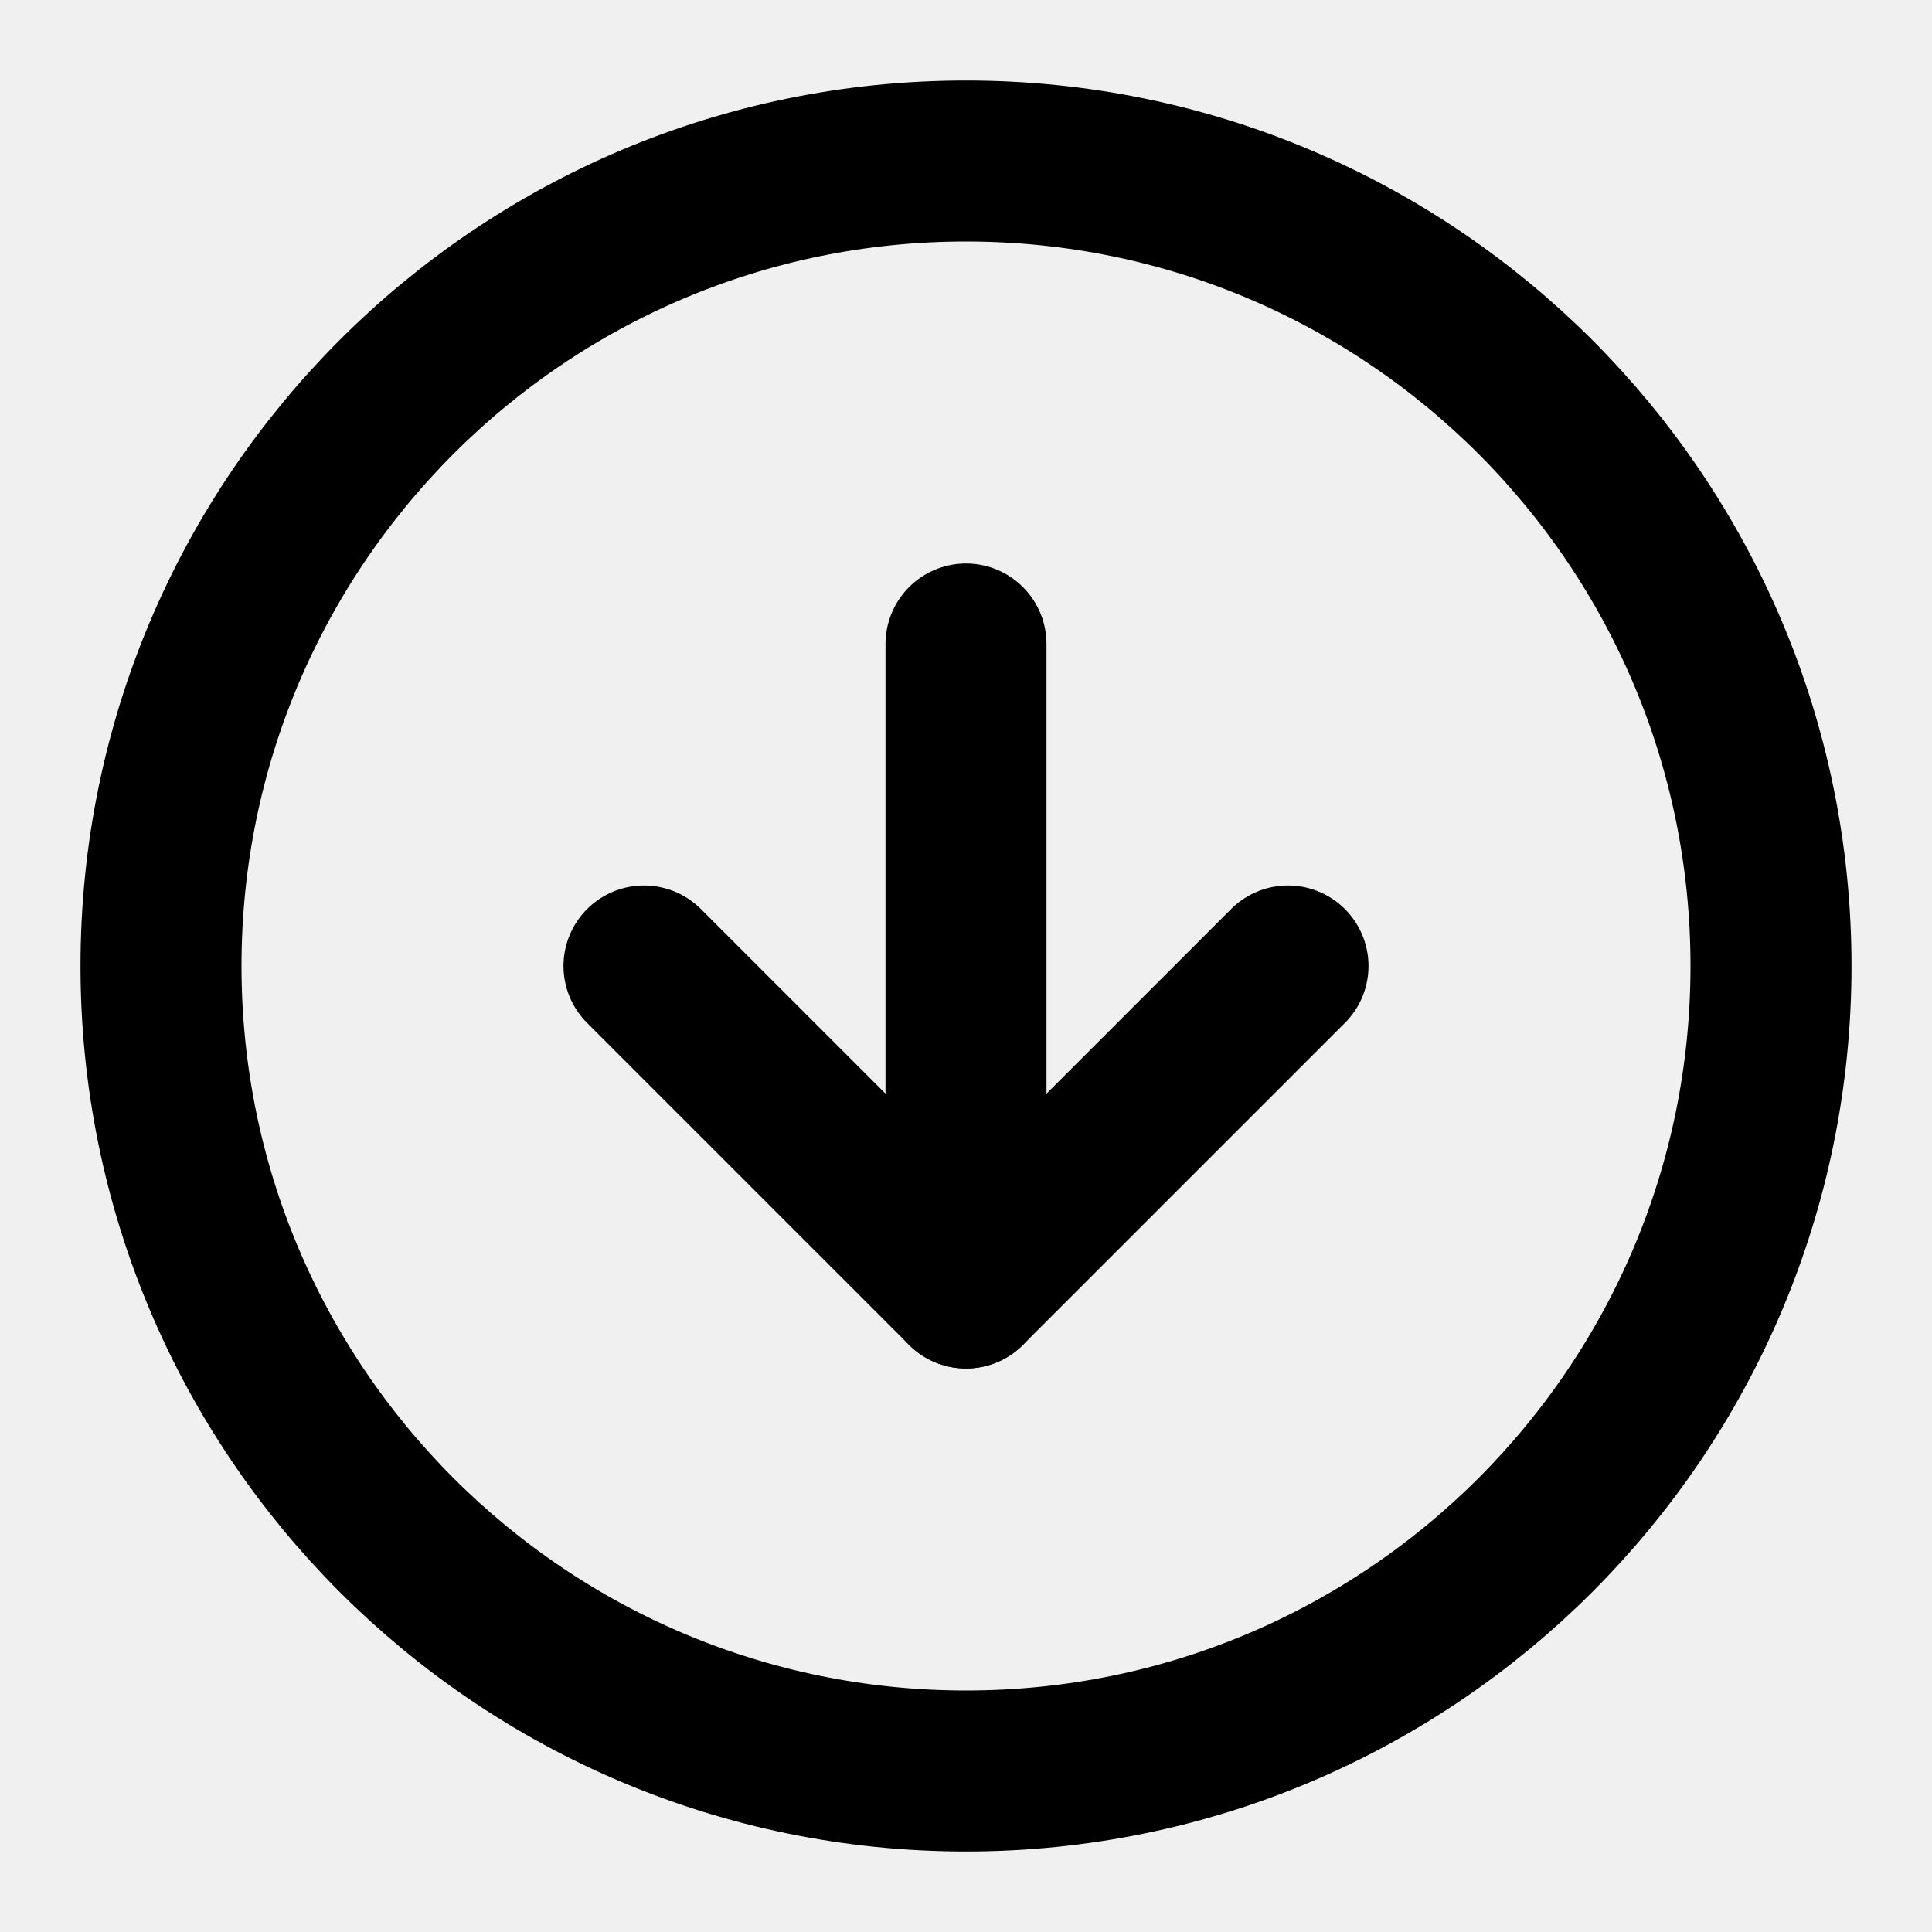
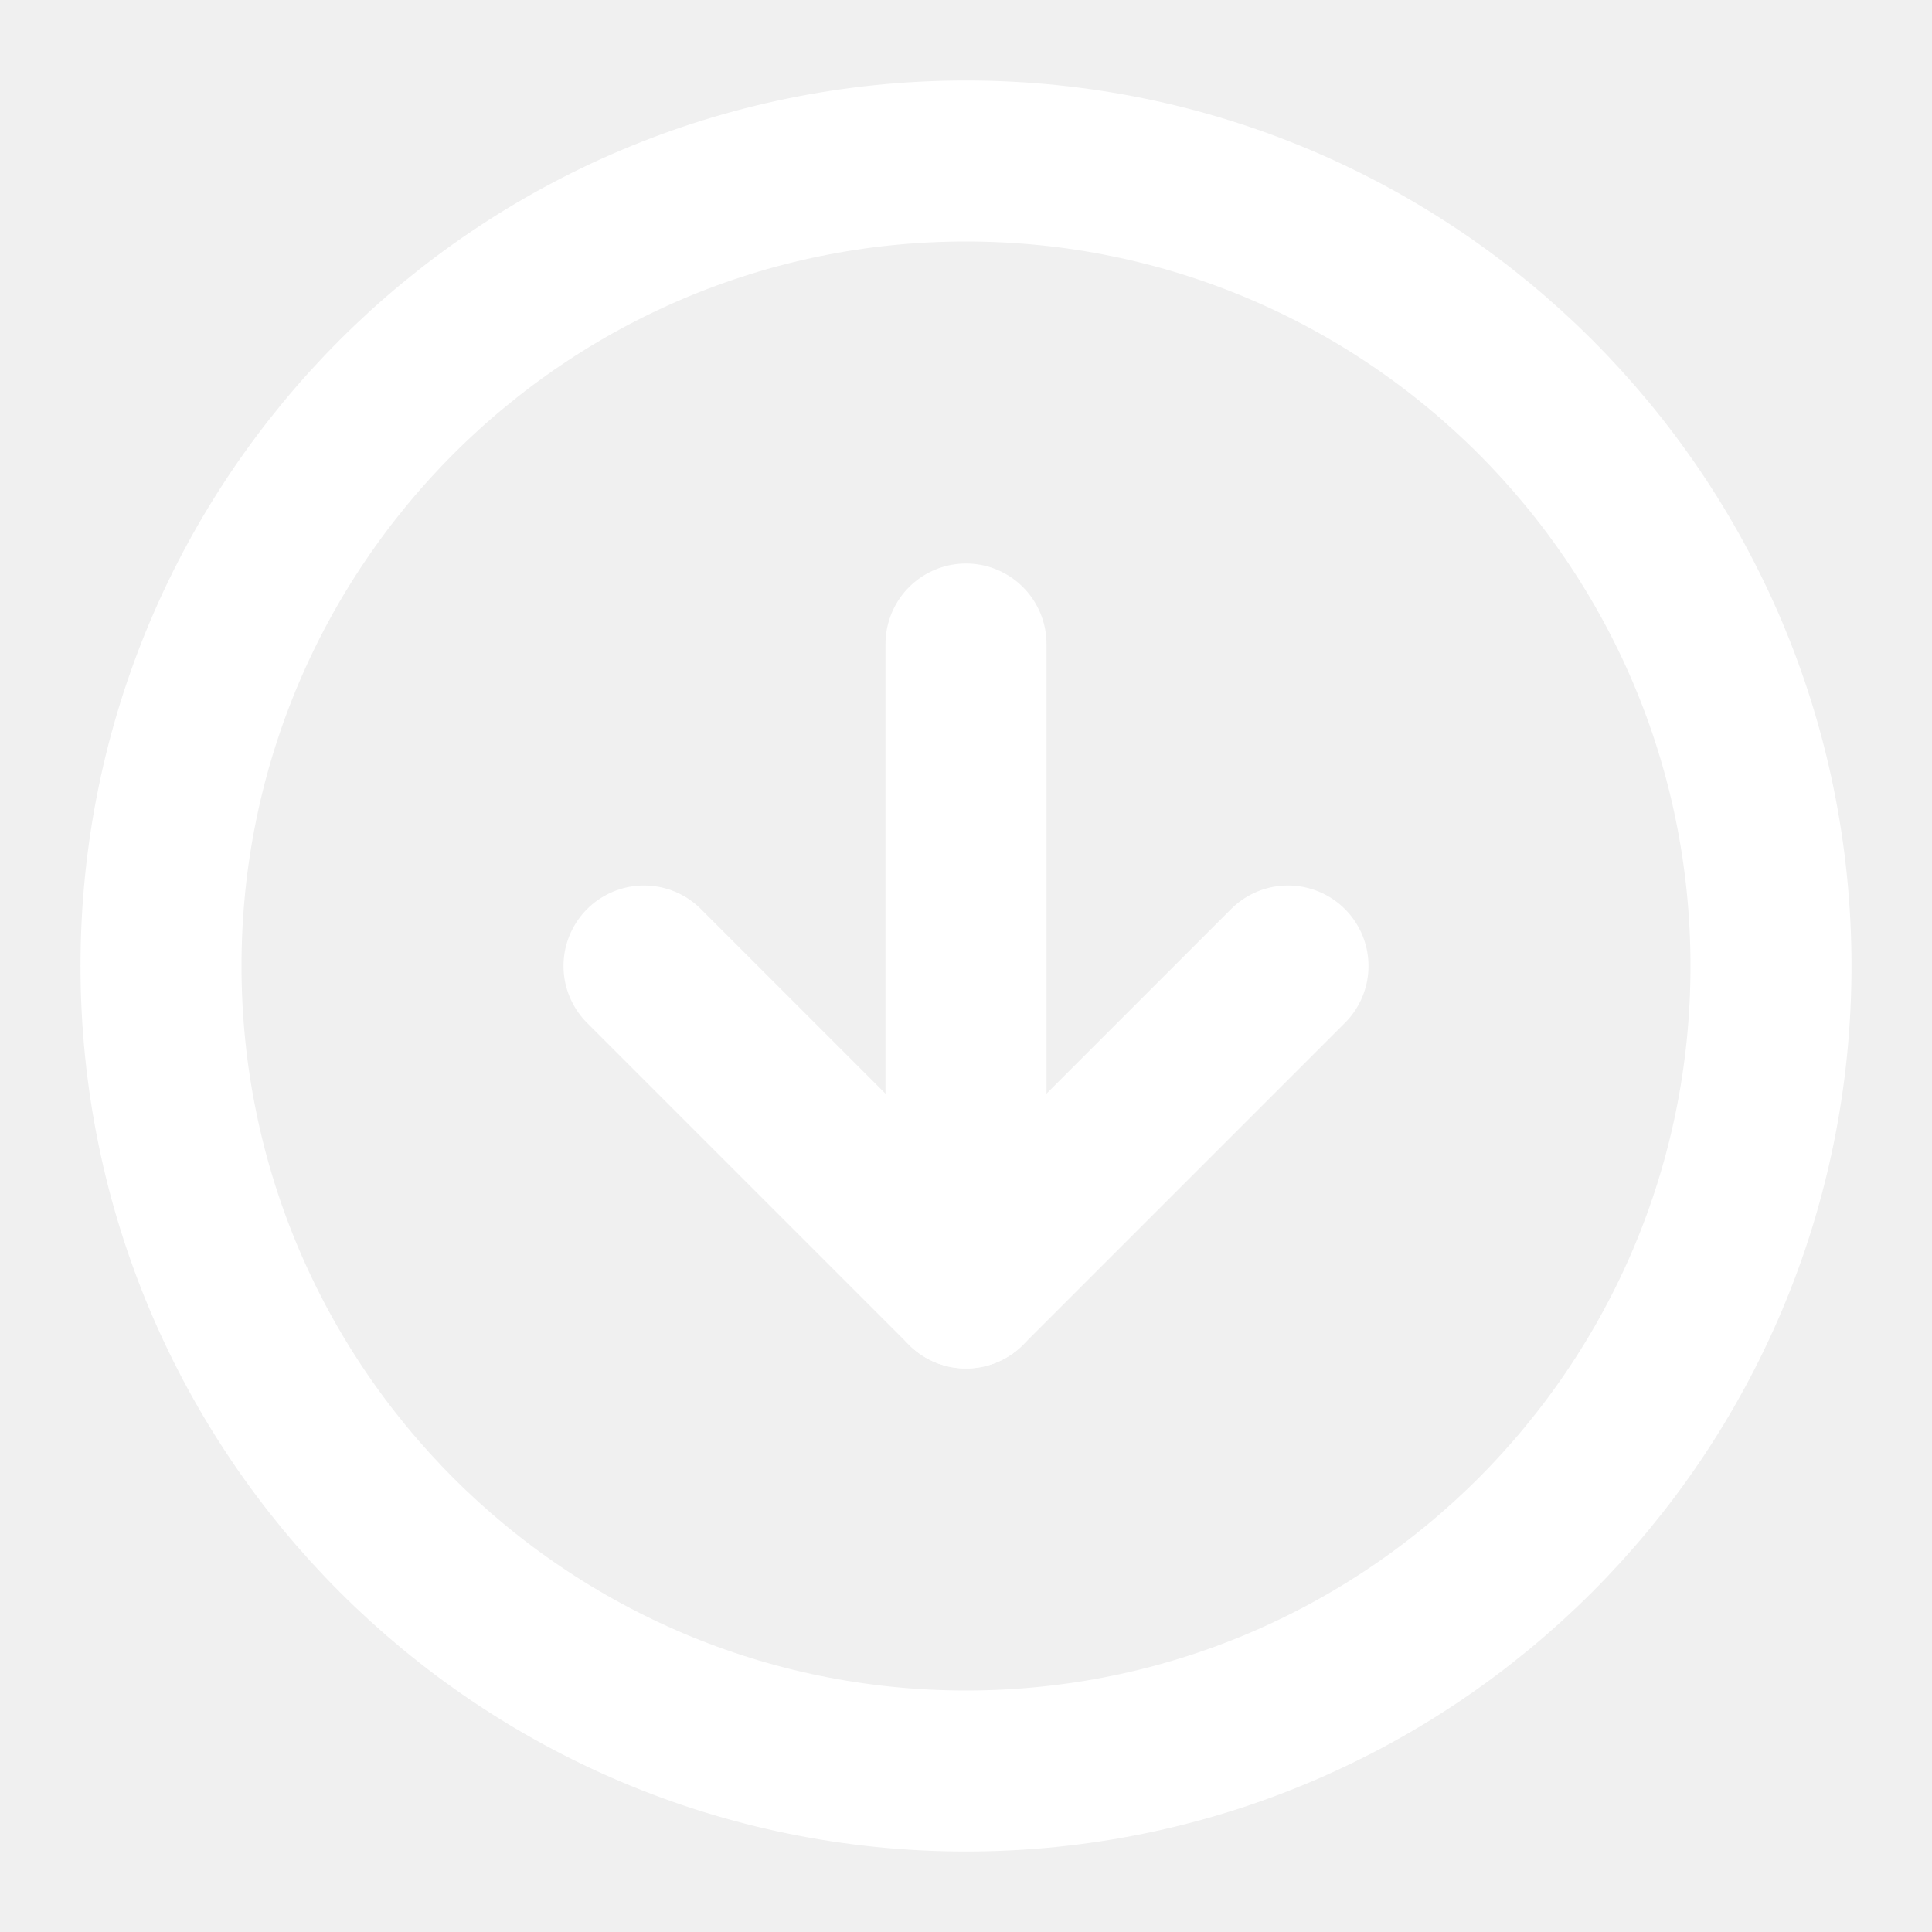
- <svg xmlns="http://www.w3.org/2000/svg" width="24" height="24" viewBox="0 0 24 24" fill="none" stroke="currentColor" stroke-width="2" stroke-linecap="round" stroke-linejoin="round" class="feather feather-arrow-down-circle">
+ <svg xmlns="http://www.w3.org/2000/svg" width="24" height="24" viewBox="0 0 24 24" fill="none" stroke="white" stroke-width="2" stroke-linecap="round" stroke-linejoin="round" class="feather feather-arrow-down-circle">
  <circle cx="12" cy="12" r="10" />
  <polyline points="8 12 12 16 16 12" />
  <line x1="12" y1="8" x2="12" y2="16" />
</svg>
